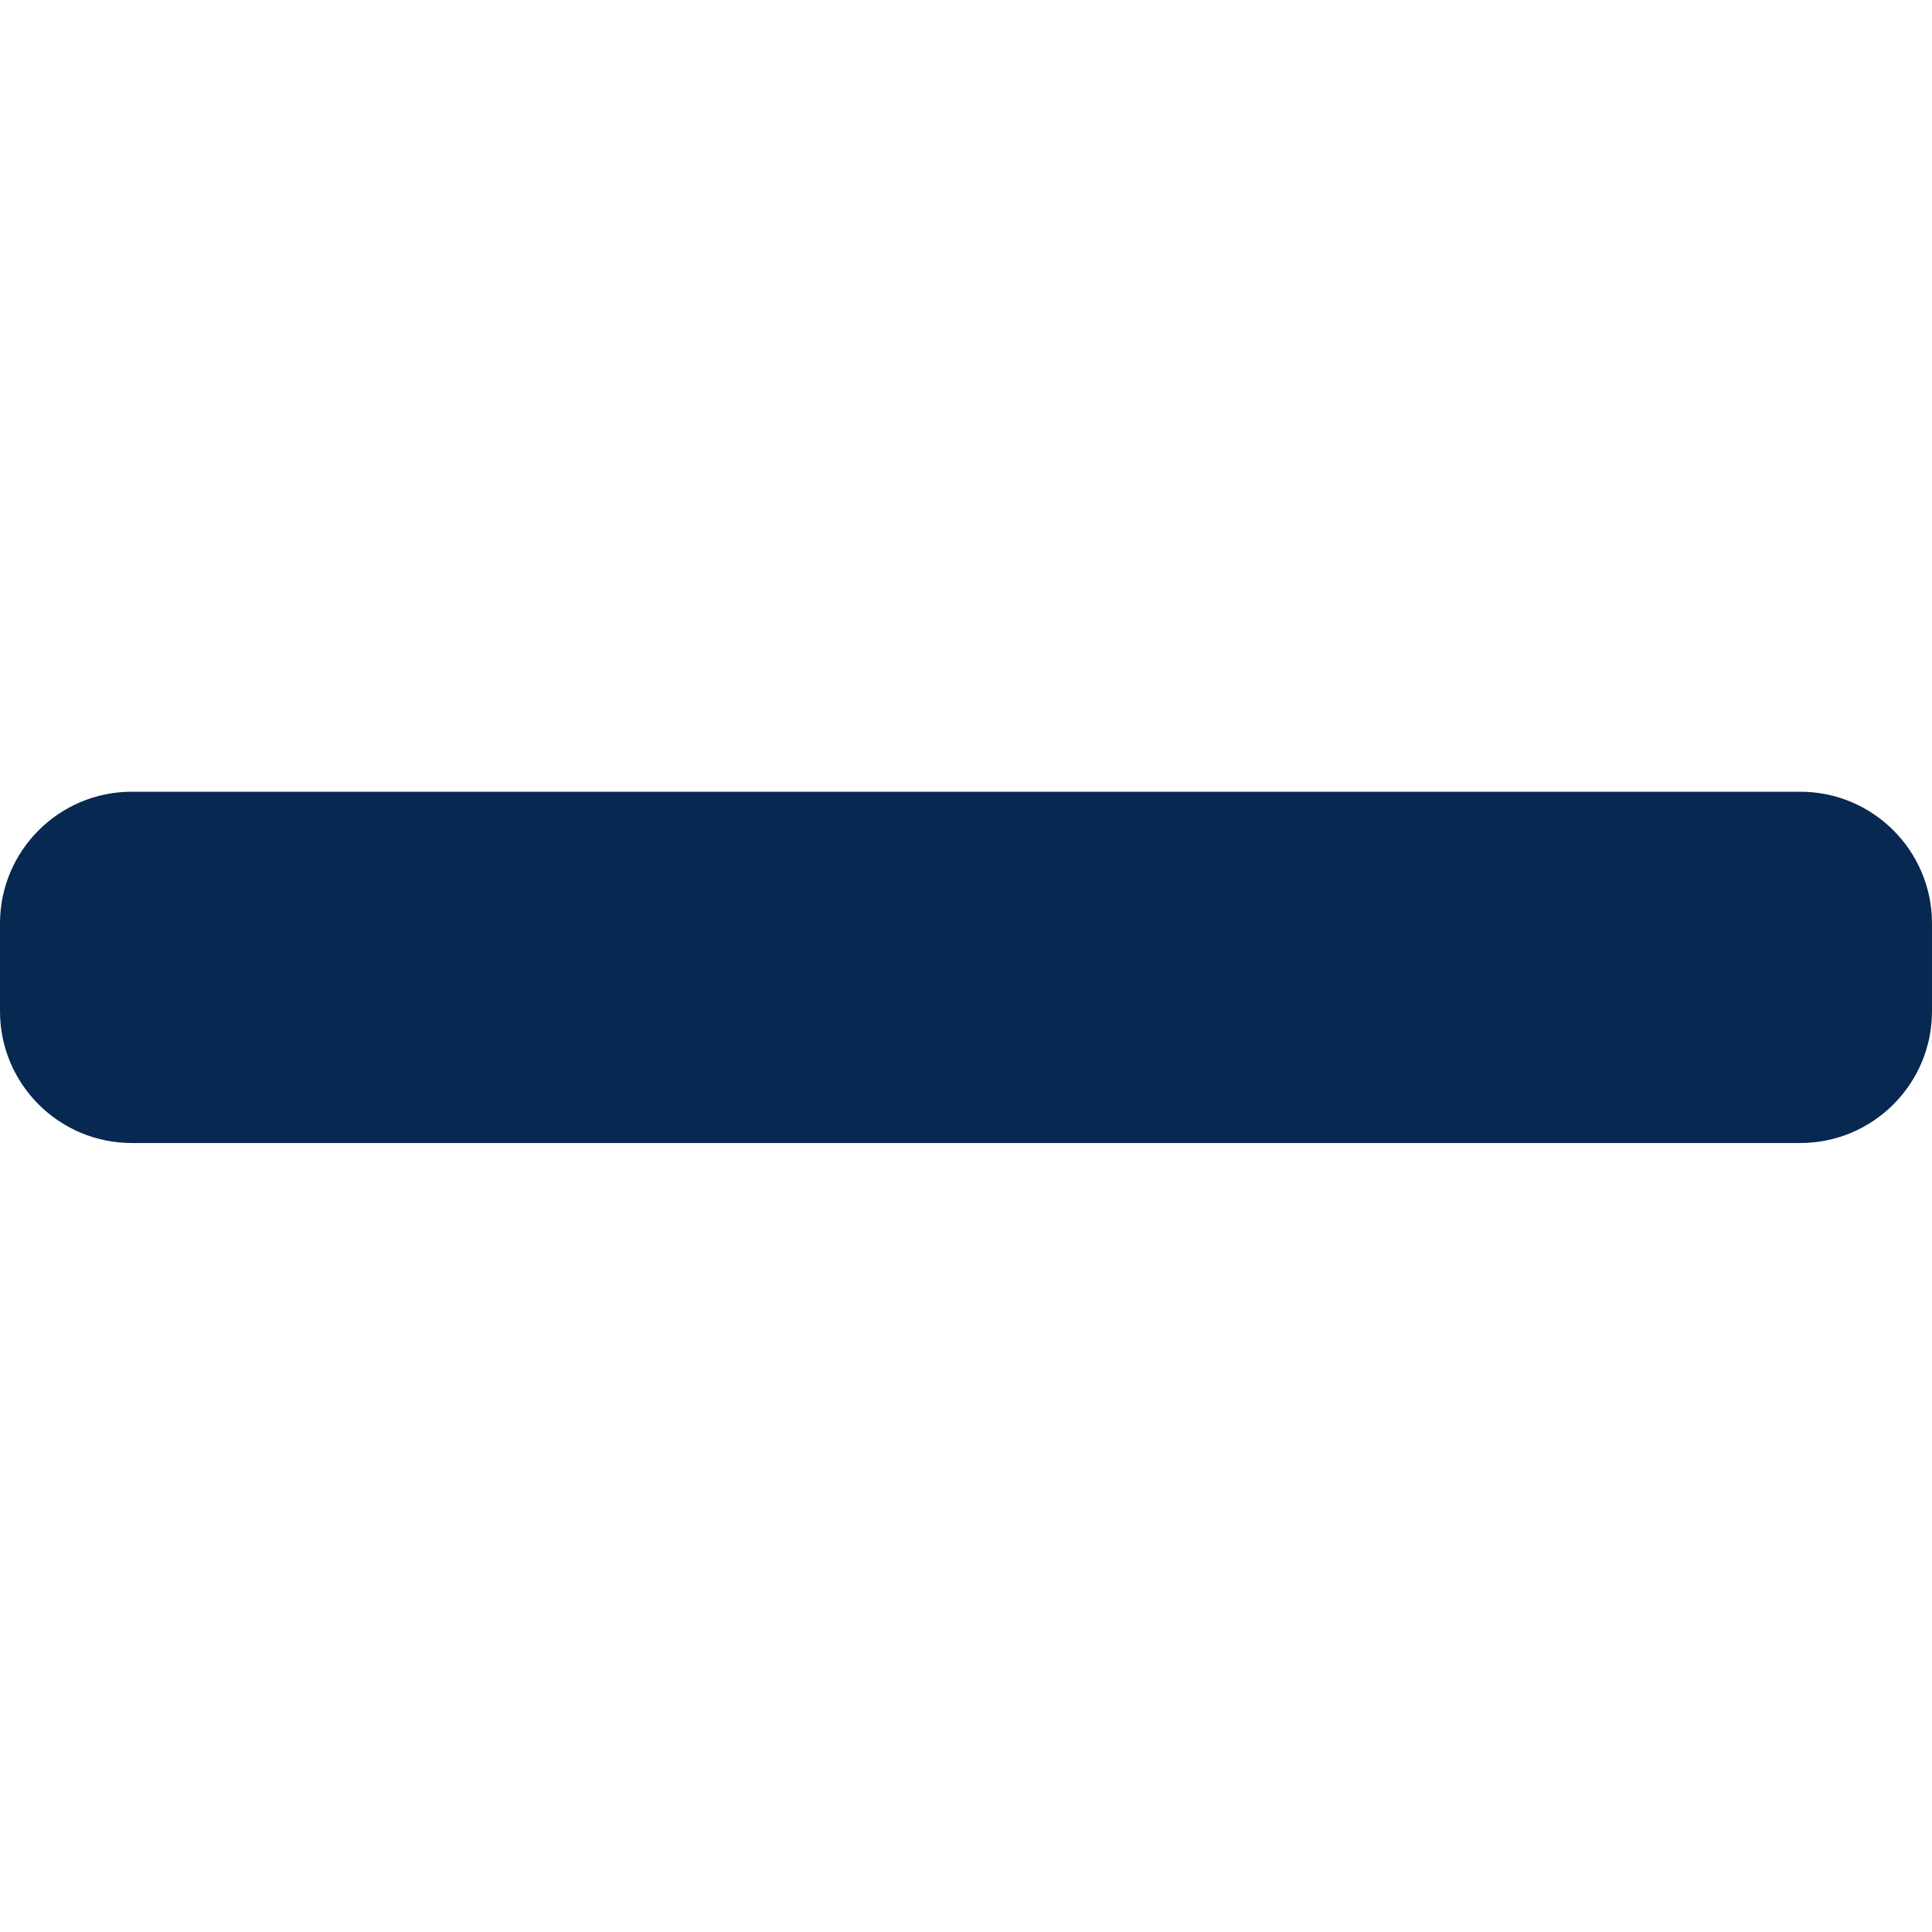
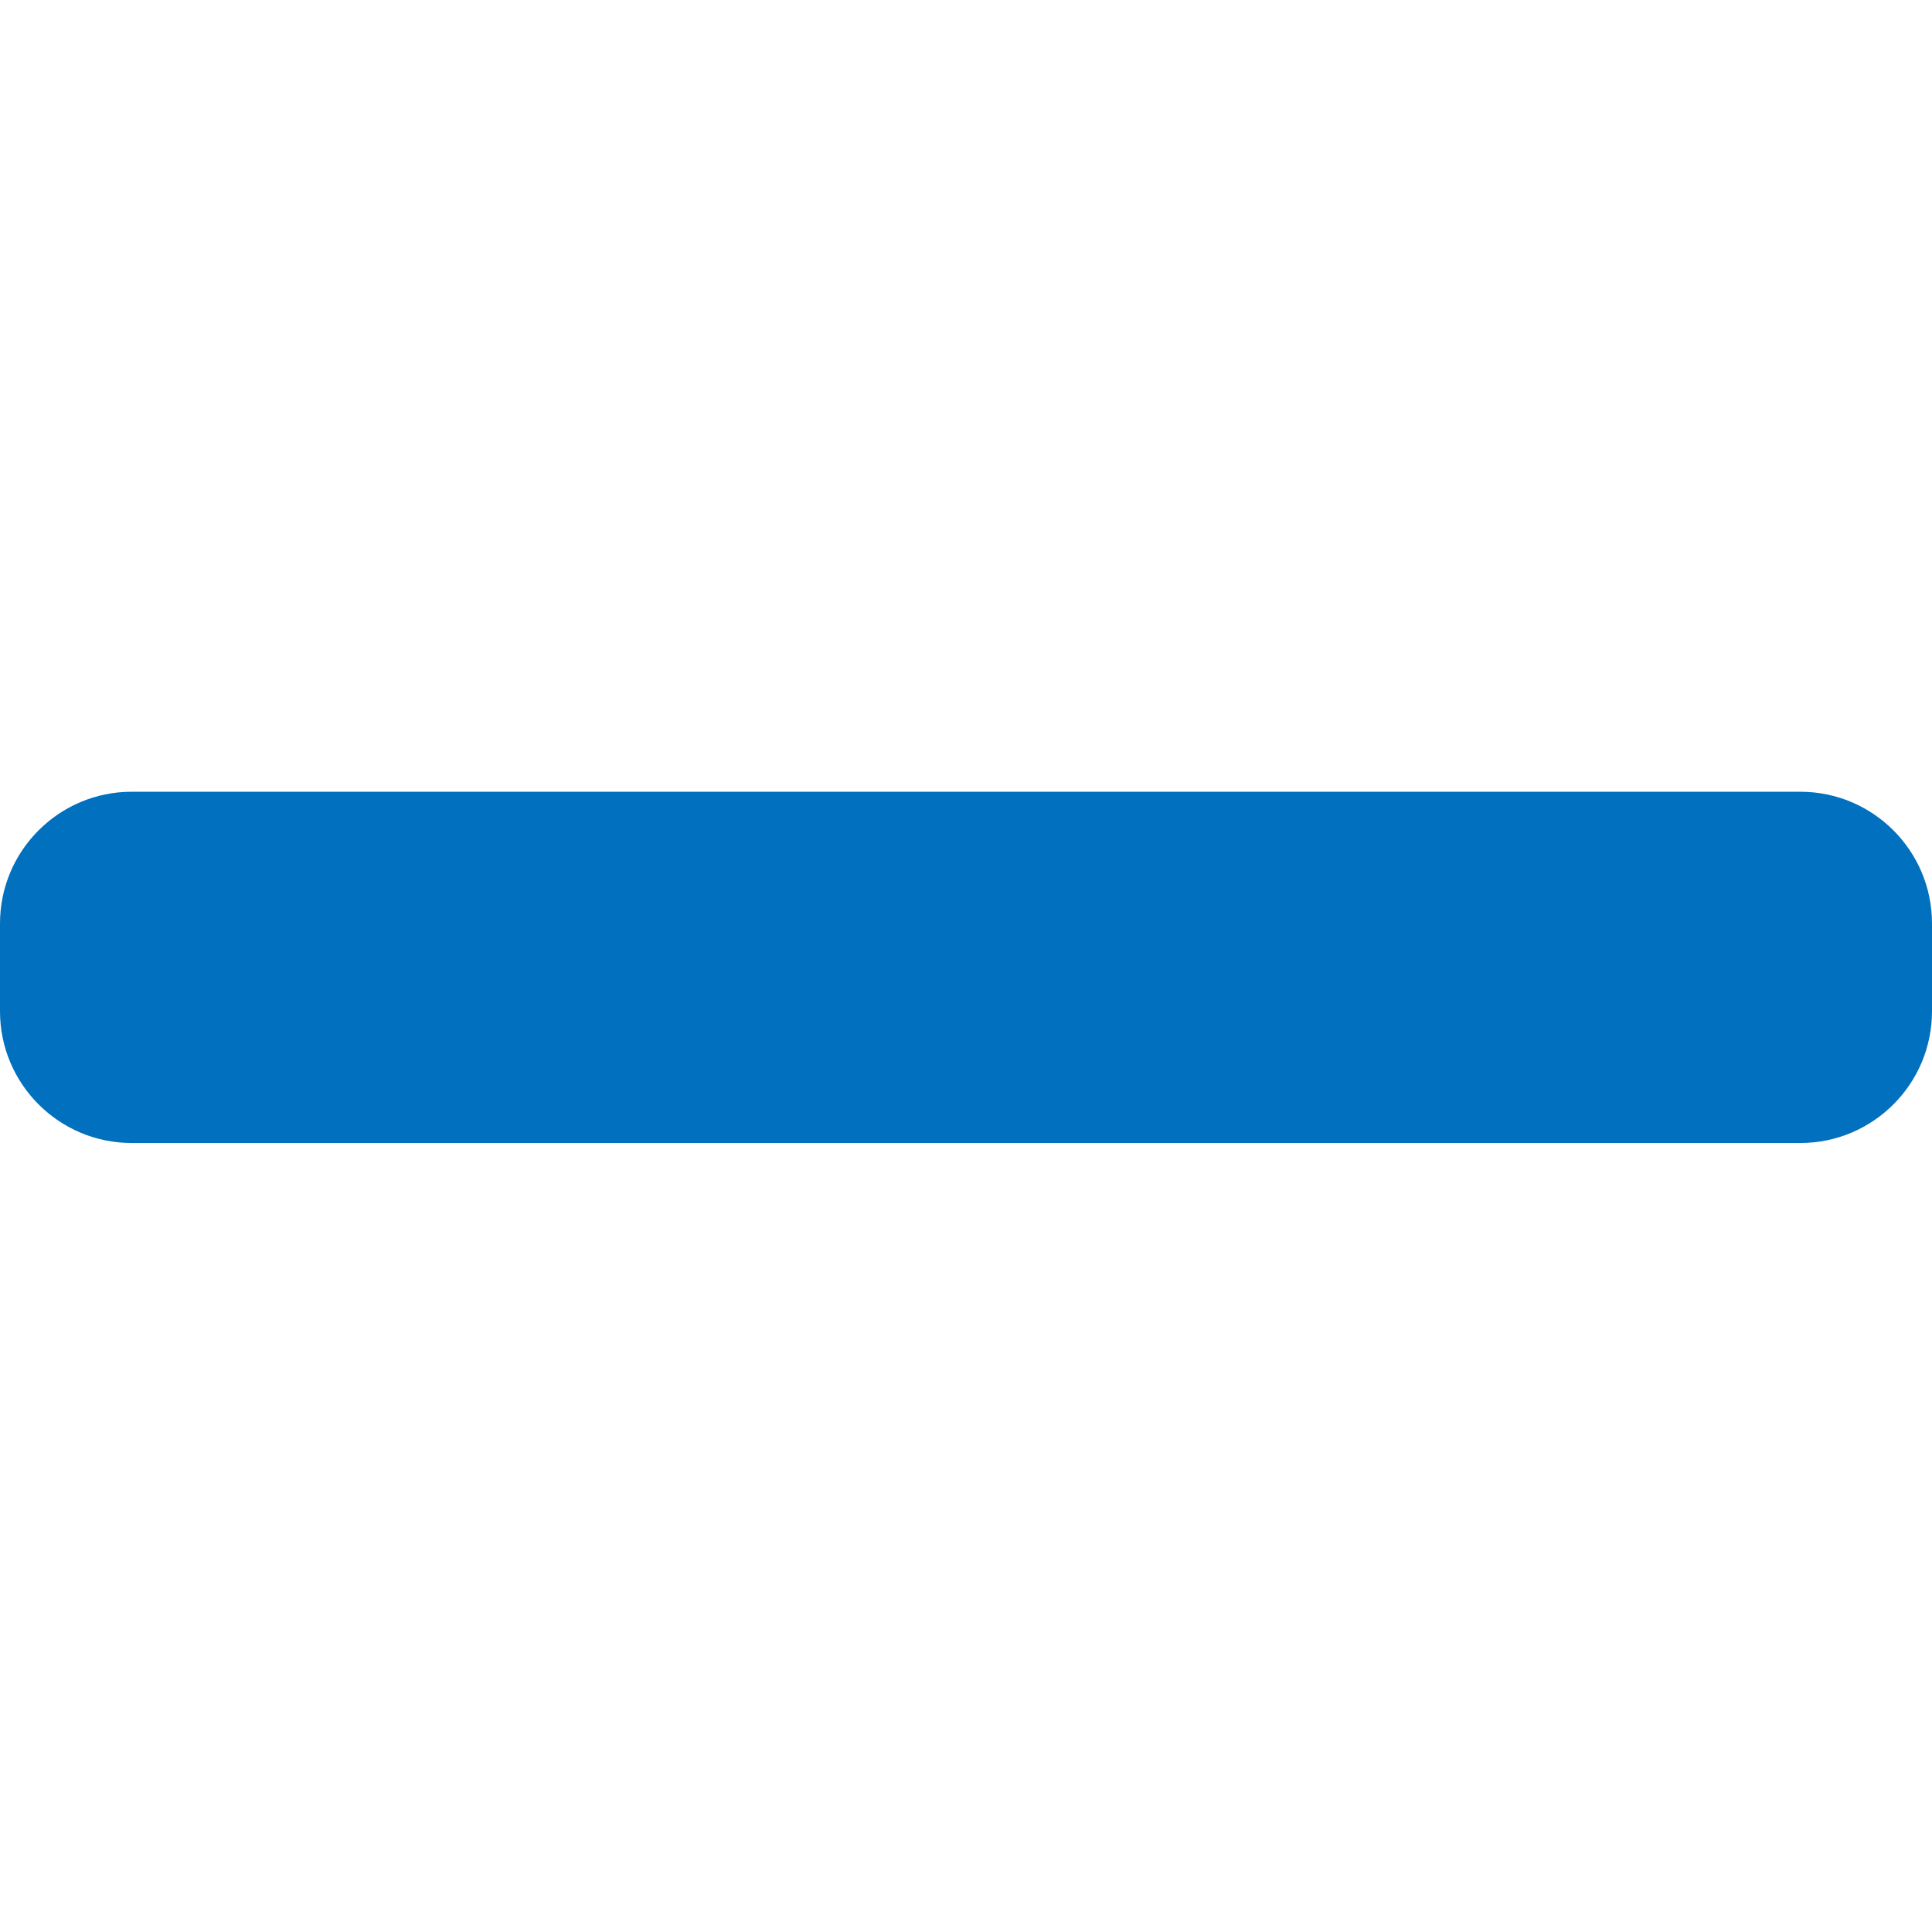
<svg xmlns="http://www.w3.org/2000/svg" height="512px" viewBox="0 -192 469.333 469" width="512px">
  <g transform="matrix(1 0 0 1 0 0)">
-     <path d="m437.332.168h-405.332c-17.664 0-32 14.336-32 32v21.332c0 17.664 14.336 32 32 32h405.332c17.664 0 32-14.336 32-32v-21.332c0-17.664-14.336-32-32-32zm0 0" data-original="#000000" class="active-path" data-old_color="#000000" fill="#072850" />
+     <path d="m437.332.168h-405.332c-17.664 0-32 14.336-32 32v21.332c0 17.664 14.336 32 32 32h405.332c17.664 0 32-14.336 32-32v-21.332c0-17.664-14.336-32-32-32zm0 0" data-original="#0070bf" class="active-path" data-old_color="#0070bf" fill="#0070bf" />
  </g>
</svg>
